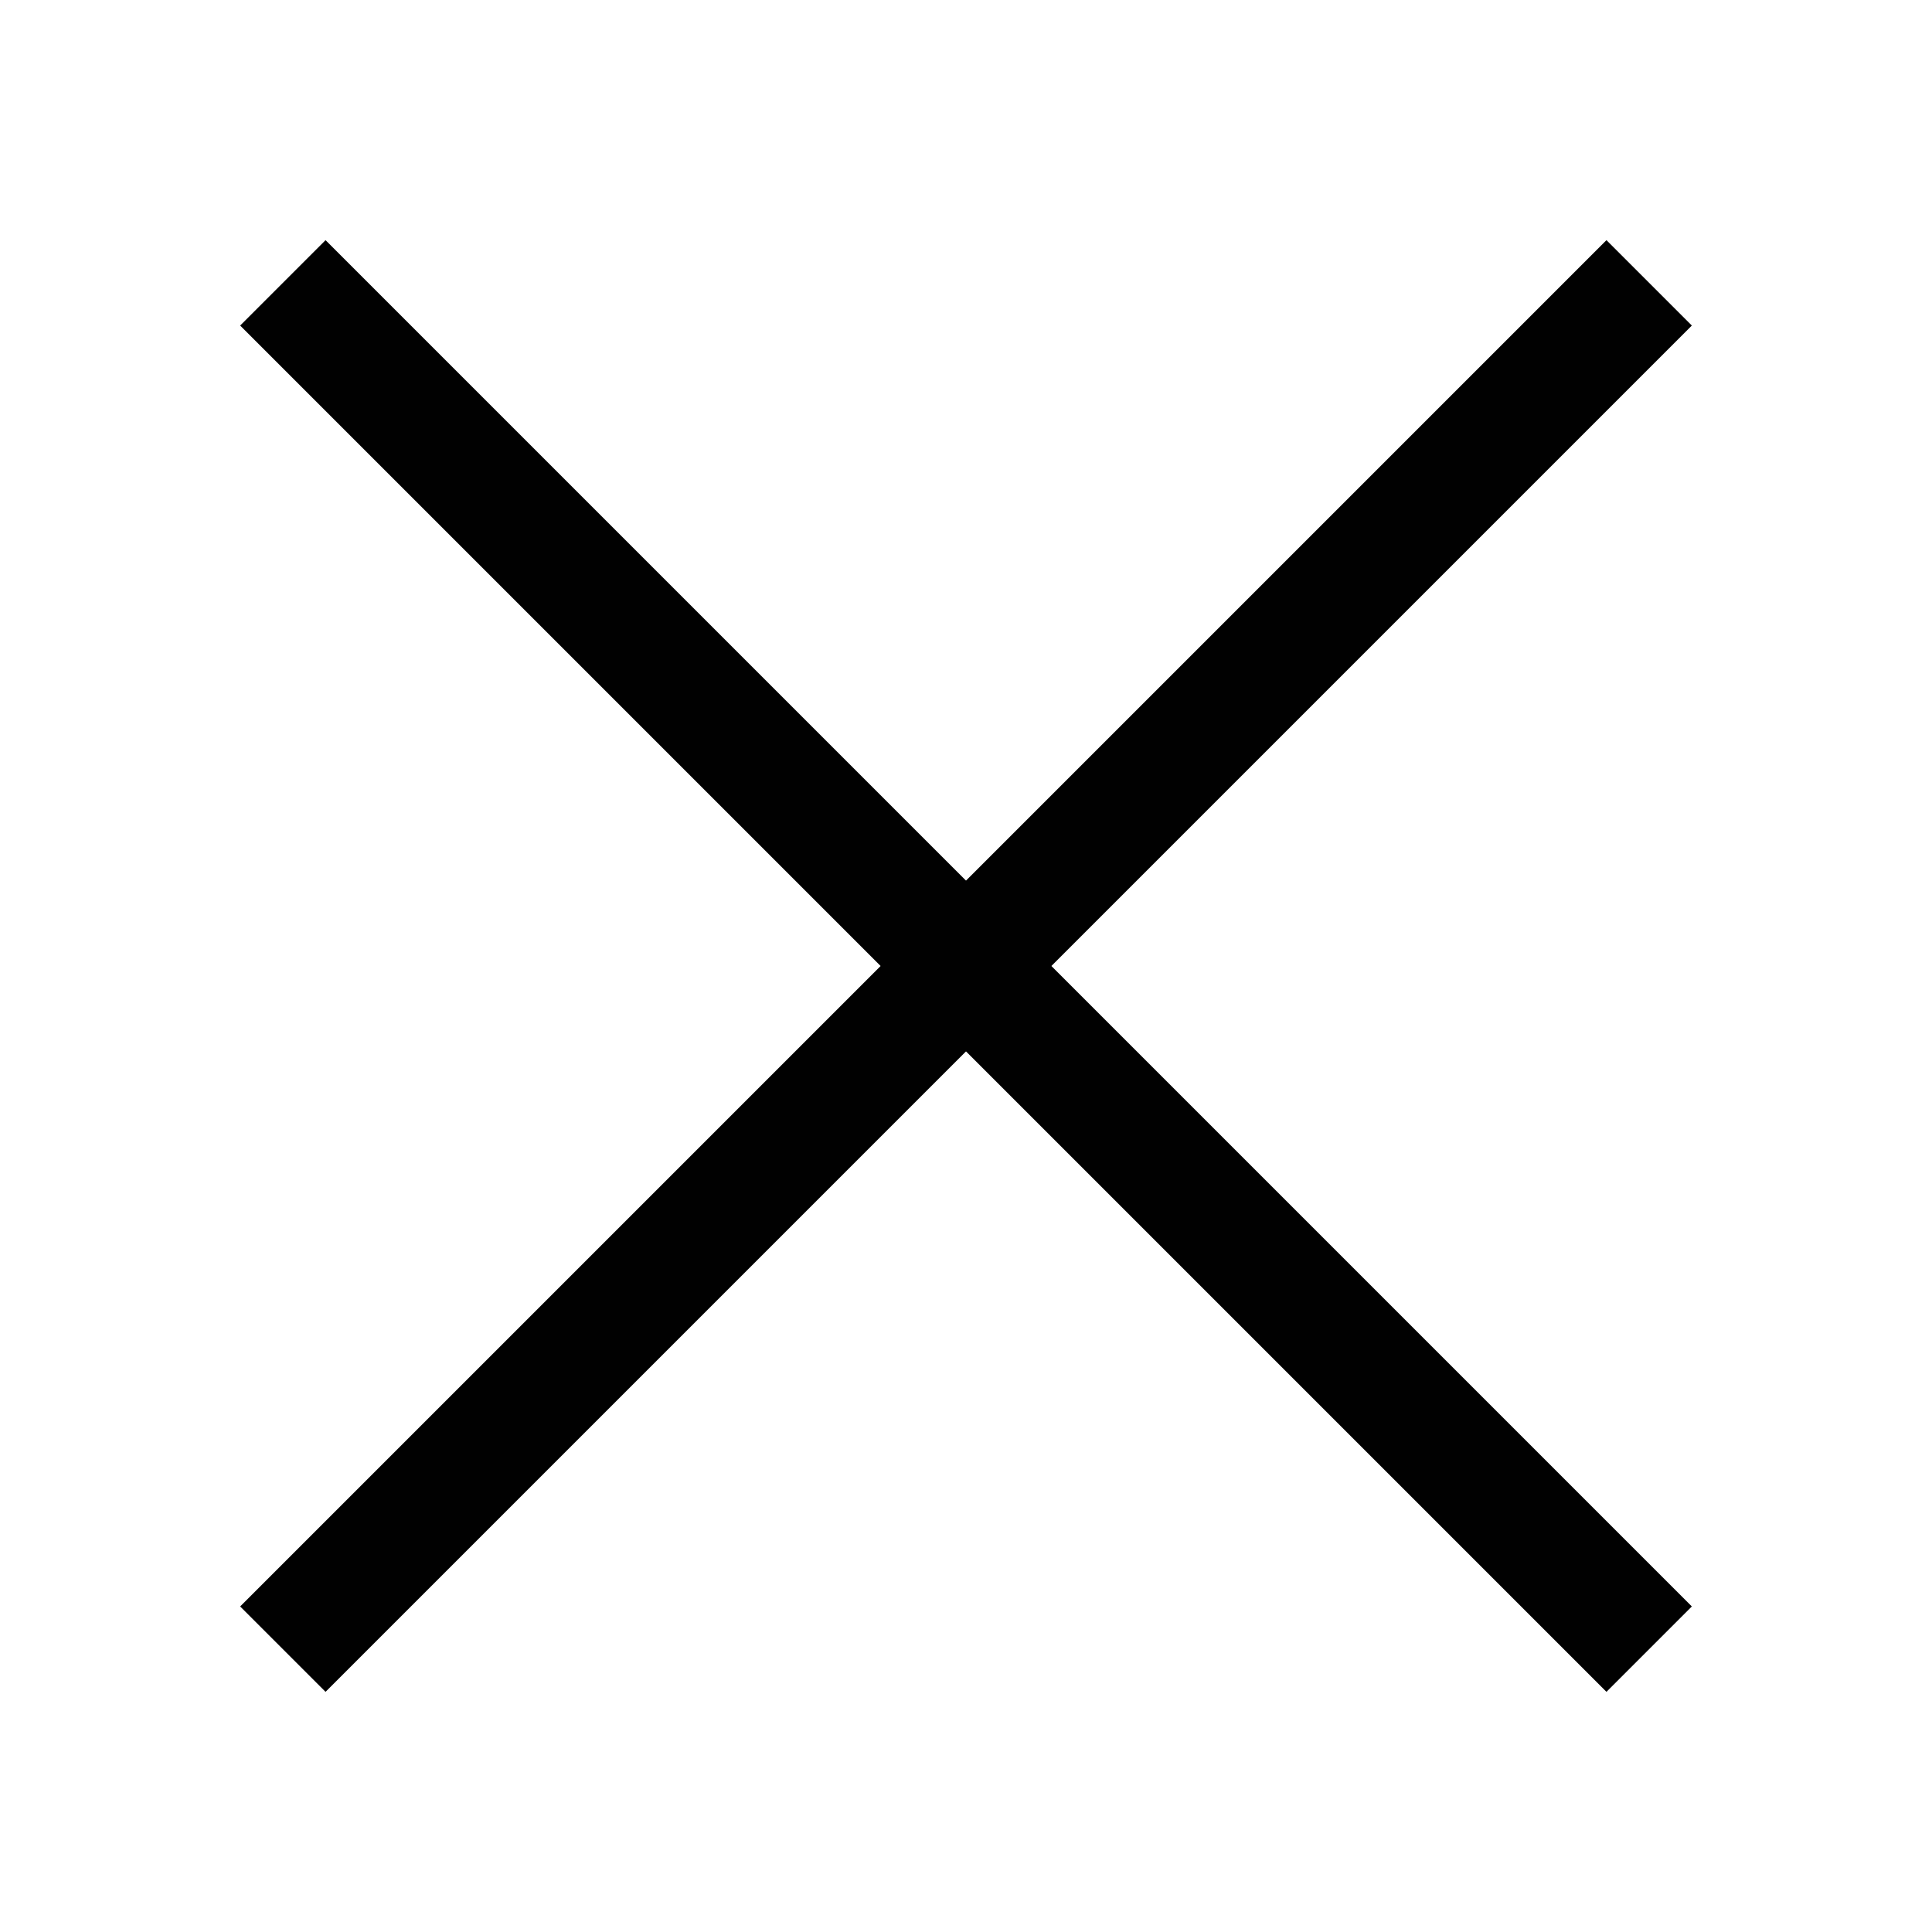
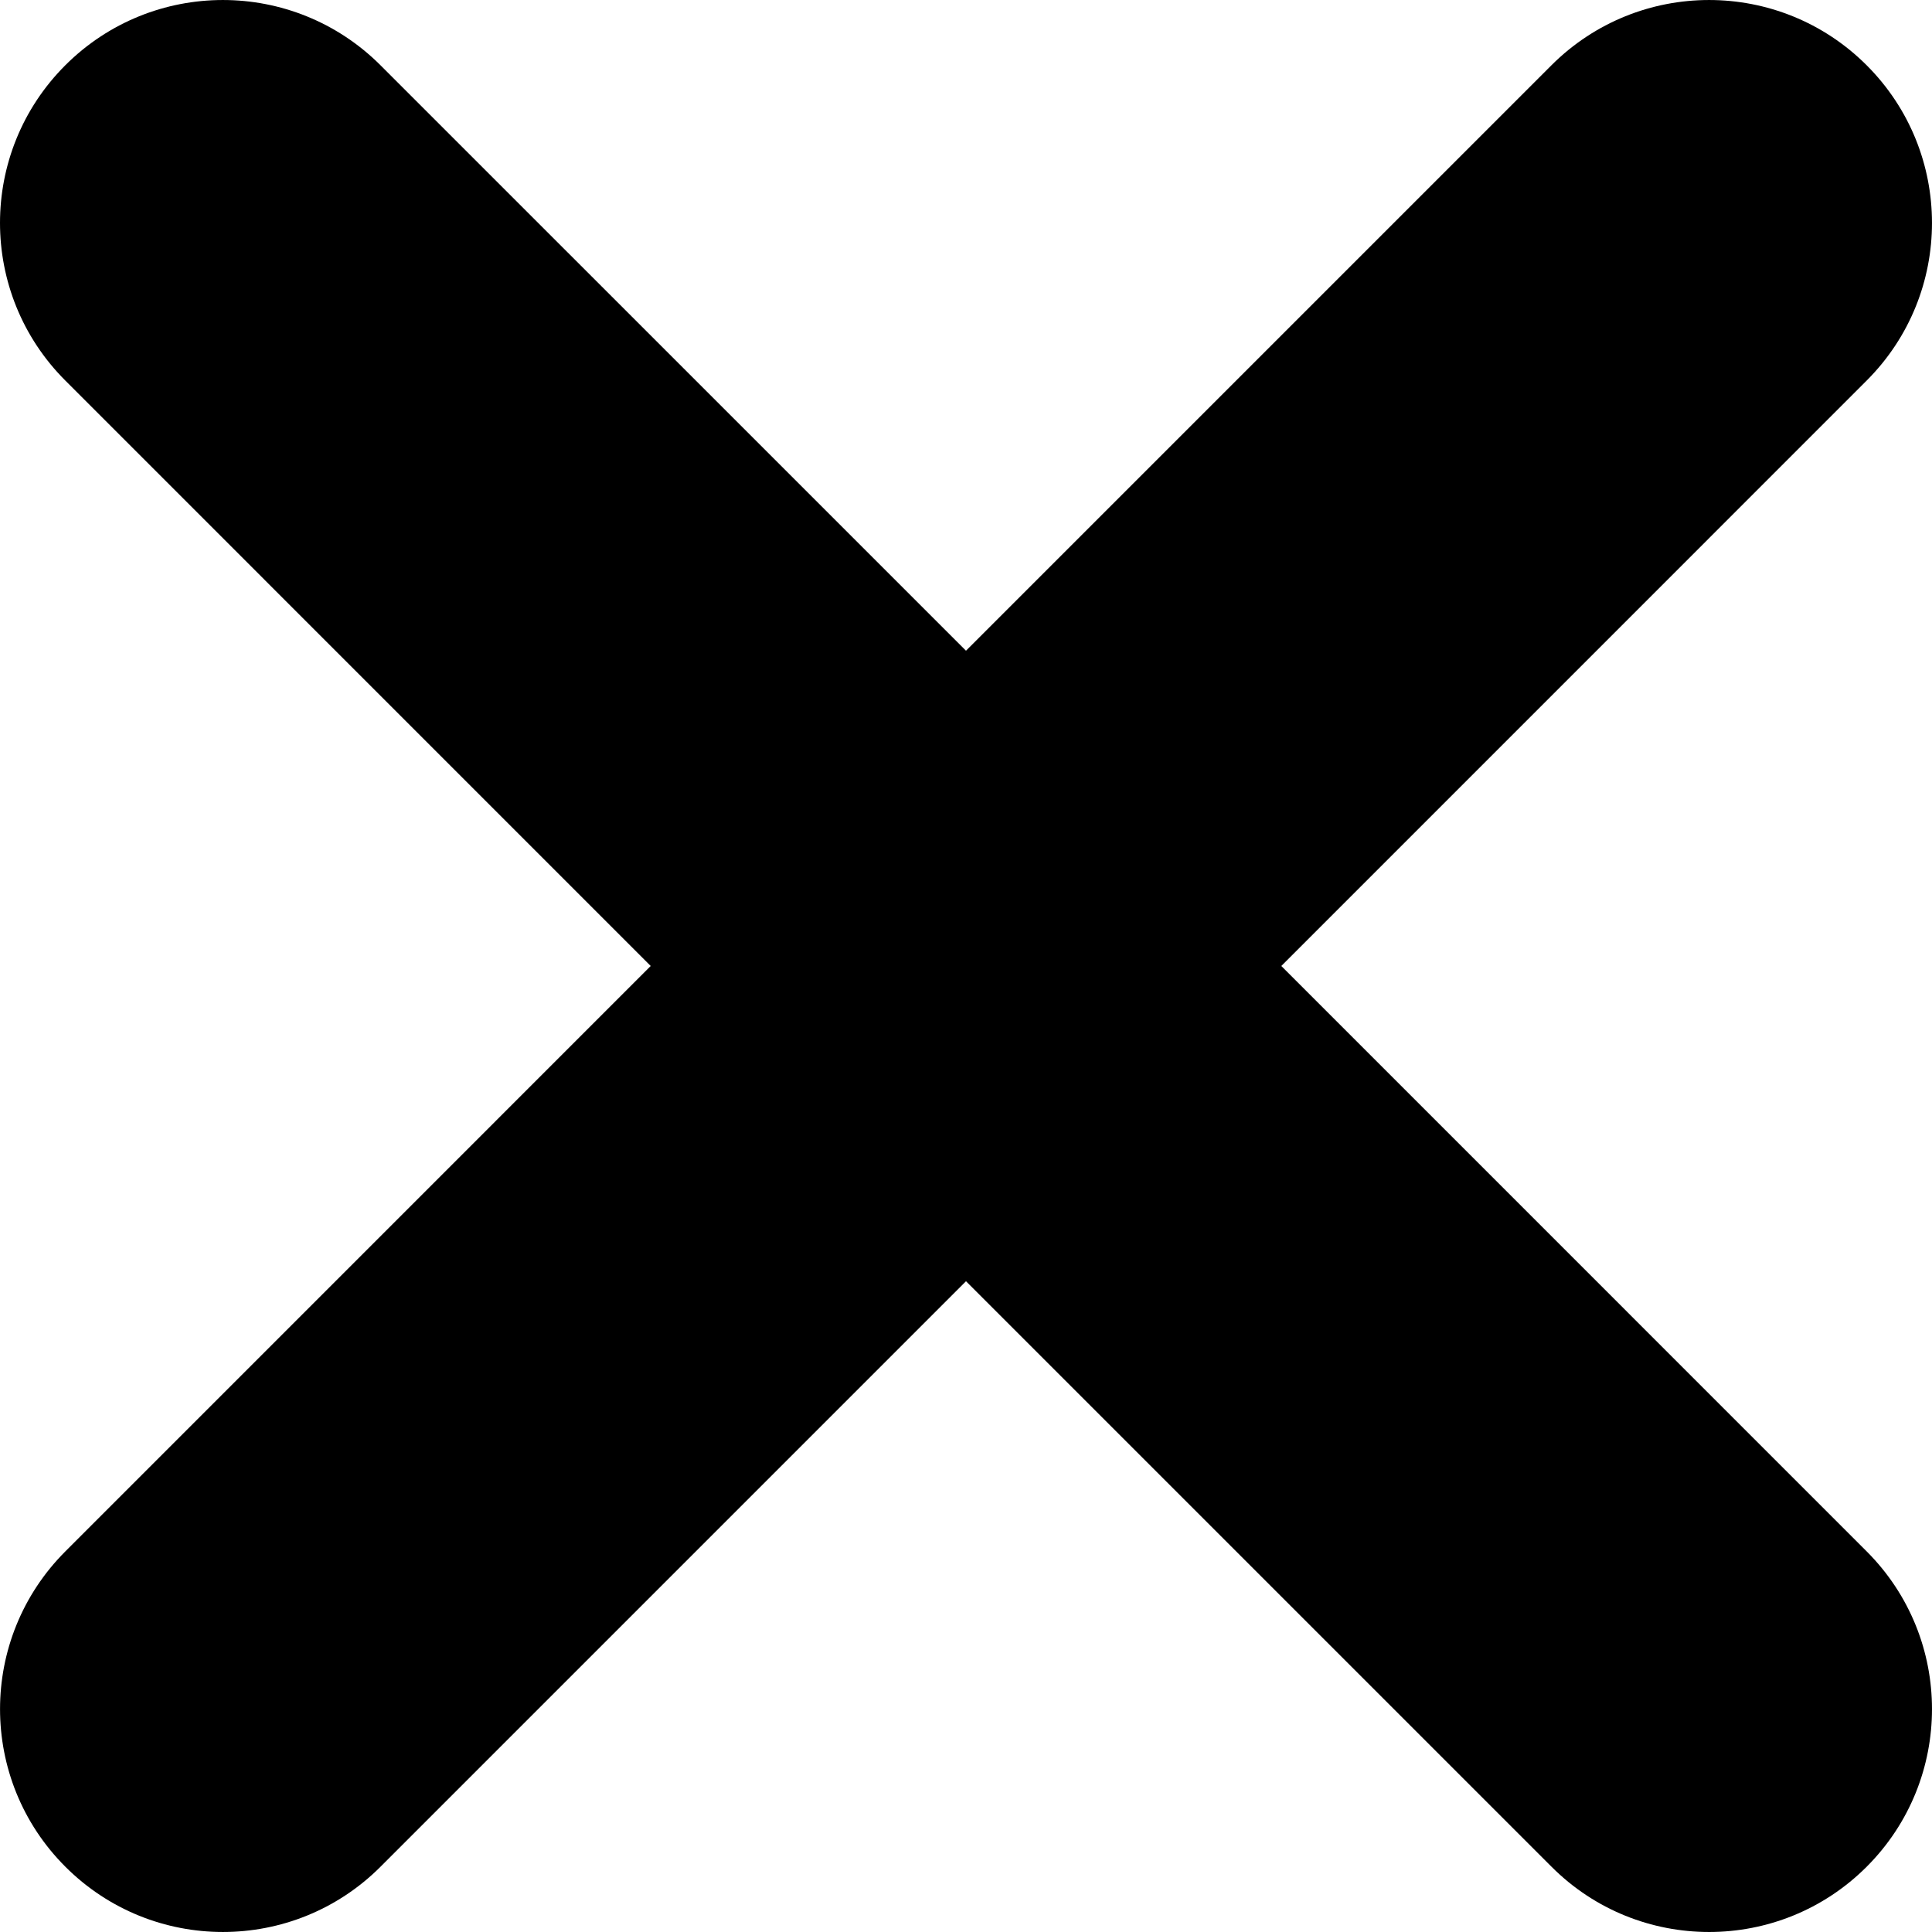
- <svg xmlns="http://www.w3.org/2000/svg" data-name="Layer 1" viewBox="0 0 64 64">
-   <line x1="9.37" x2="54.63" y1="9.37" y2="54.63" fill="none" stroke="#010101" stroke-miterlimit="10" stroke-width="4" />
-   <line x1="9.37" x2="54.63" y1="54.63" y2="9.37" fill="none" stroke="#010101" stroke-miterlimit="10" stroke-width="4" />
+ <svg xmlns="http://www.w3.org/2000/svg" version="1.1" id="Capa_1" x="0px" y="0px" width="348.333px" height="348.334px" viewBox="0 0 348.333 348.334" style="enable-background:new 0 0 348.333 348.334;" xml:space="preserve">
+   <g>
+     <path d="M336.559,68.611L231.016,174.165l105.543,105.549c15.699,15.705,15.699,41.145,0,56.85   c-7.844,7.844-18.128,11.769-28.407,11.769c-10.296,0-20.581-3.919-28.419-11.769L174.167,231.003L68.609,336.563   c-7.843,7.844-18.128,11.769-28.416,11.769c-10.285,0-20.563-3.919-28.413-11.769c-15.699-15.698-15.699-41.139,0-56.85   l105.54-105.549L11.774,68.611c-15.699-15.699-15.699-41.145,0-56.844c15.696-15.687,41.127-15.687,56.829,0l105.563,105.554   L279.721,11.767c15.705-15.687,41.139-15.687,56.832,0C352.258,27.466,352.258,52.912,336.559,68.611z" />
+   </g>
</svg>
